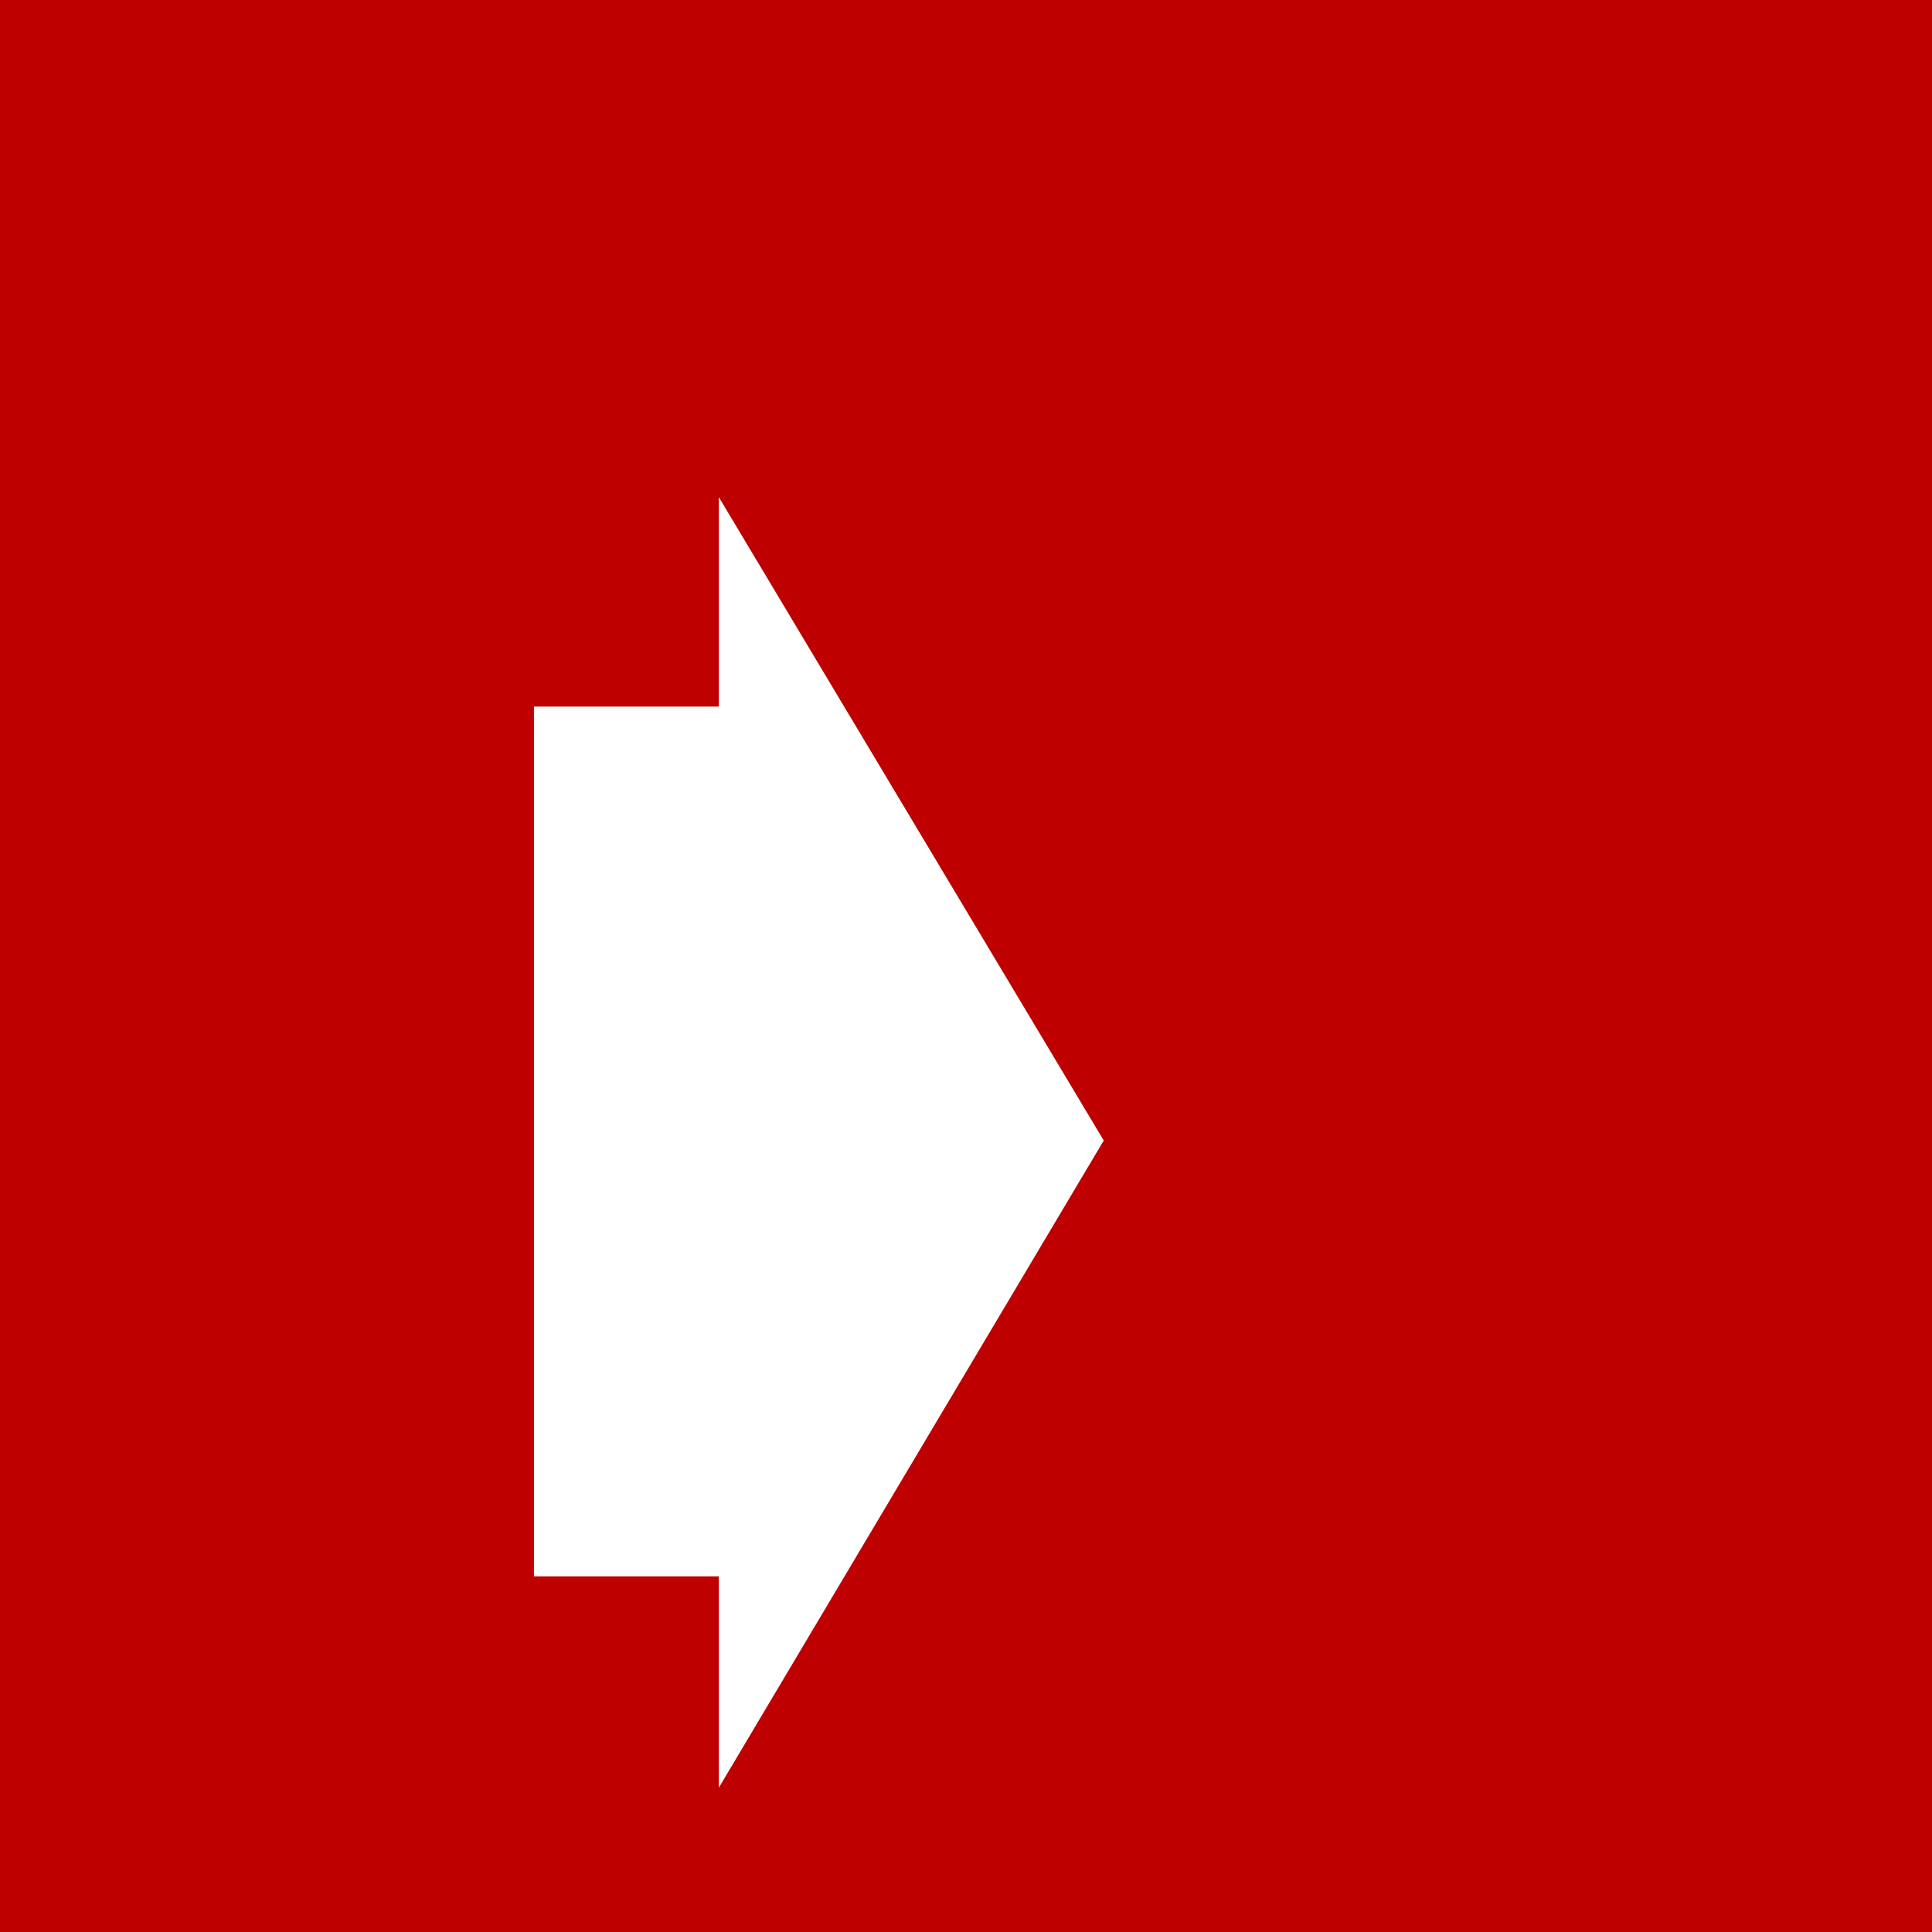
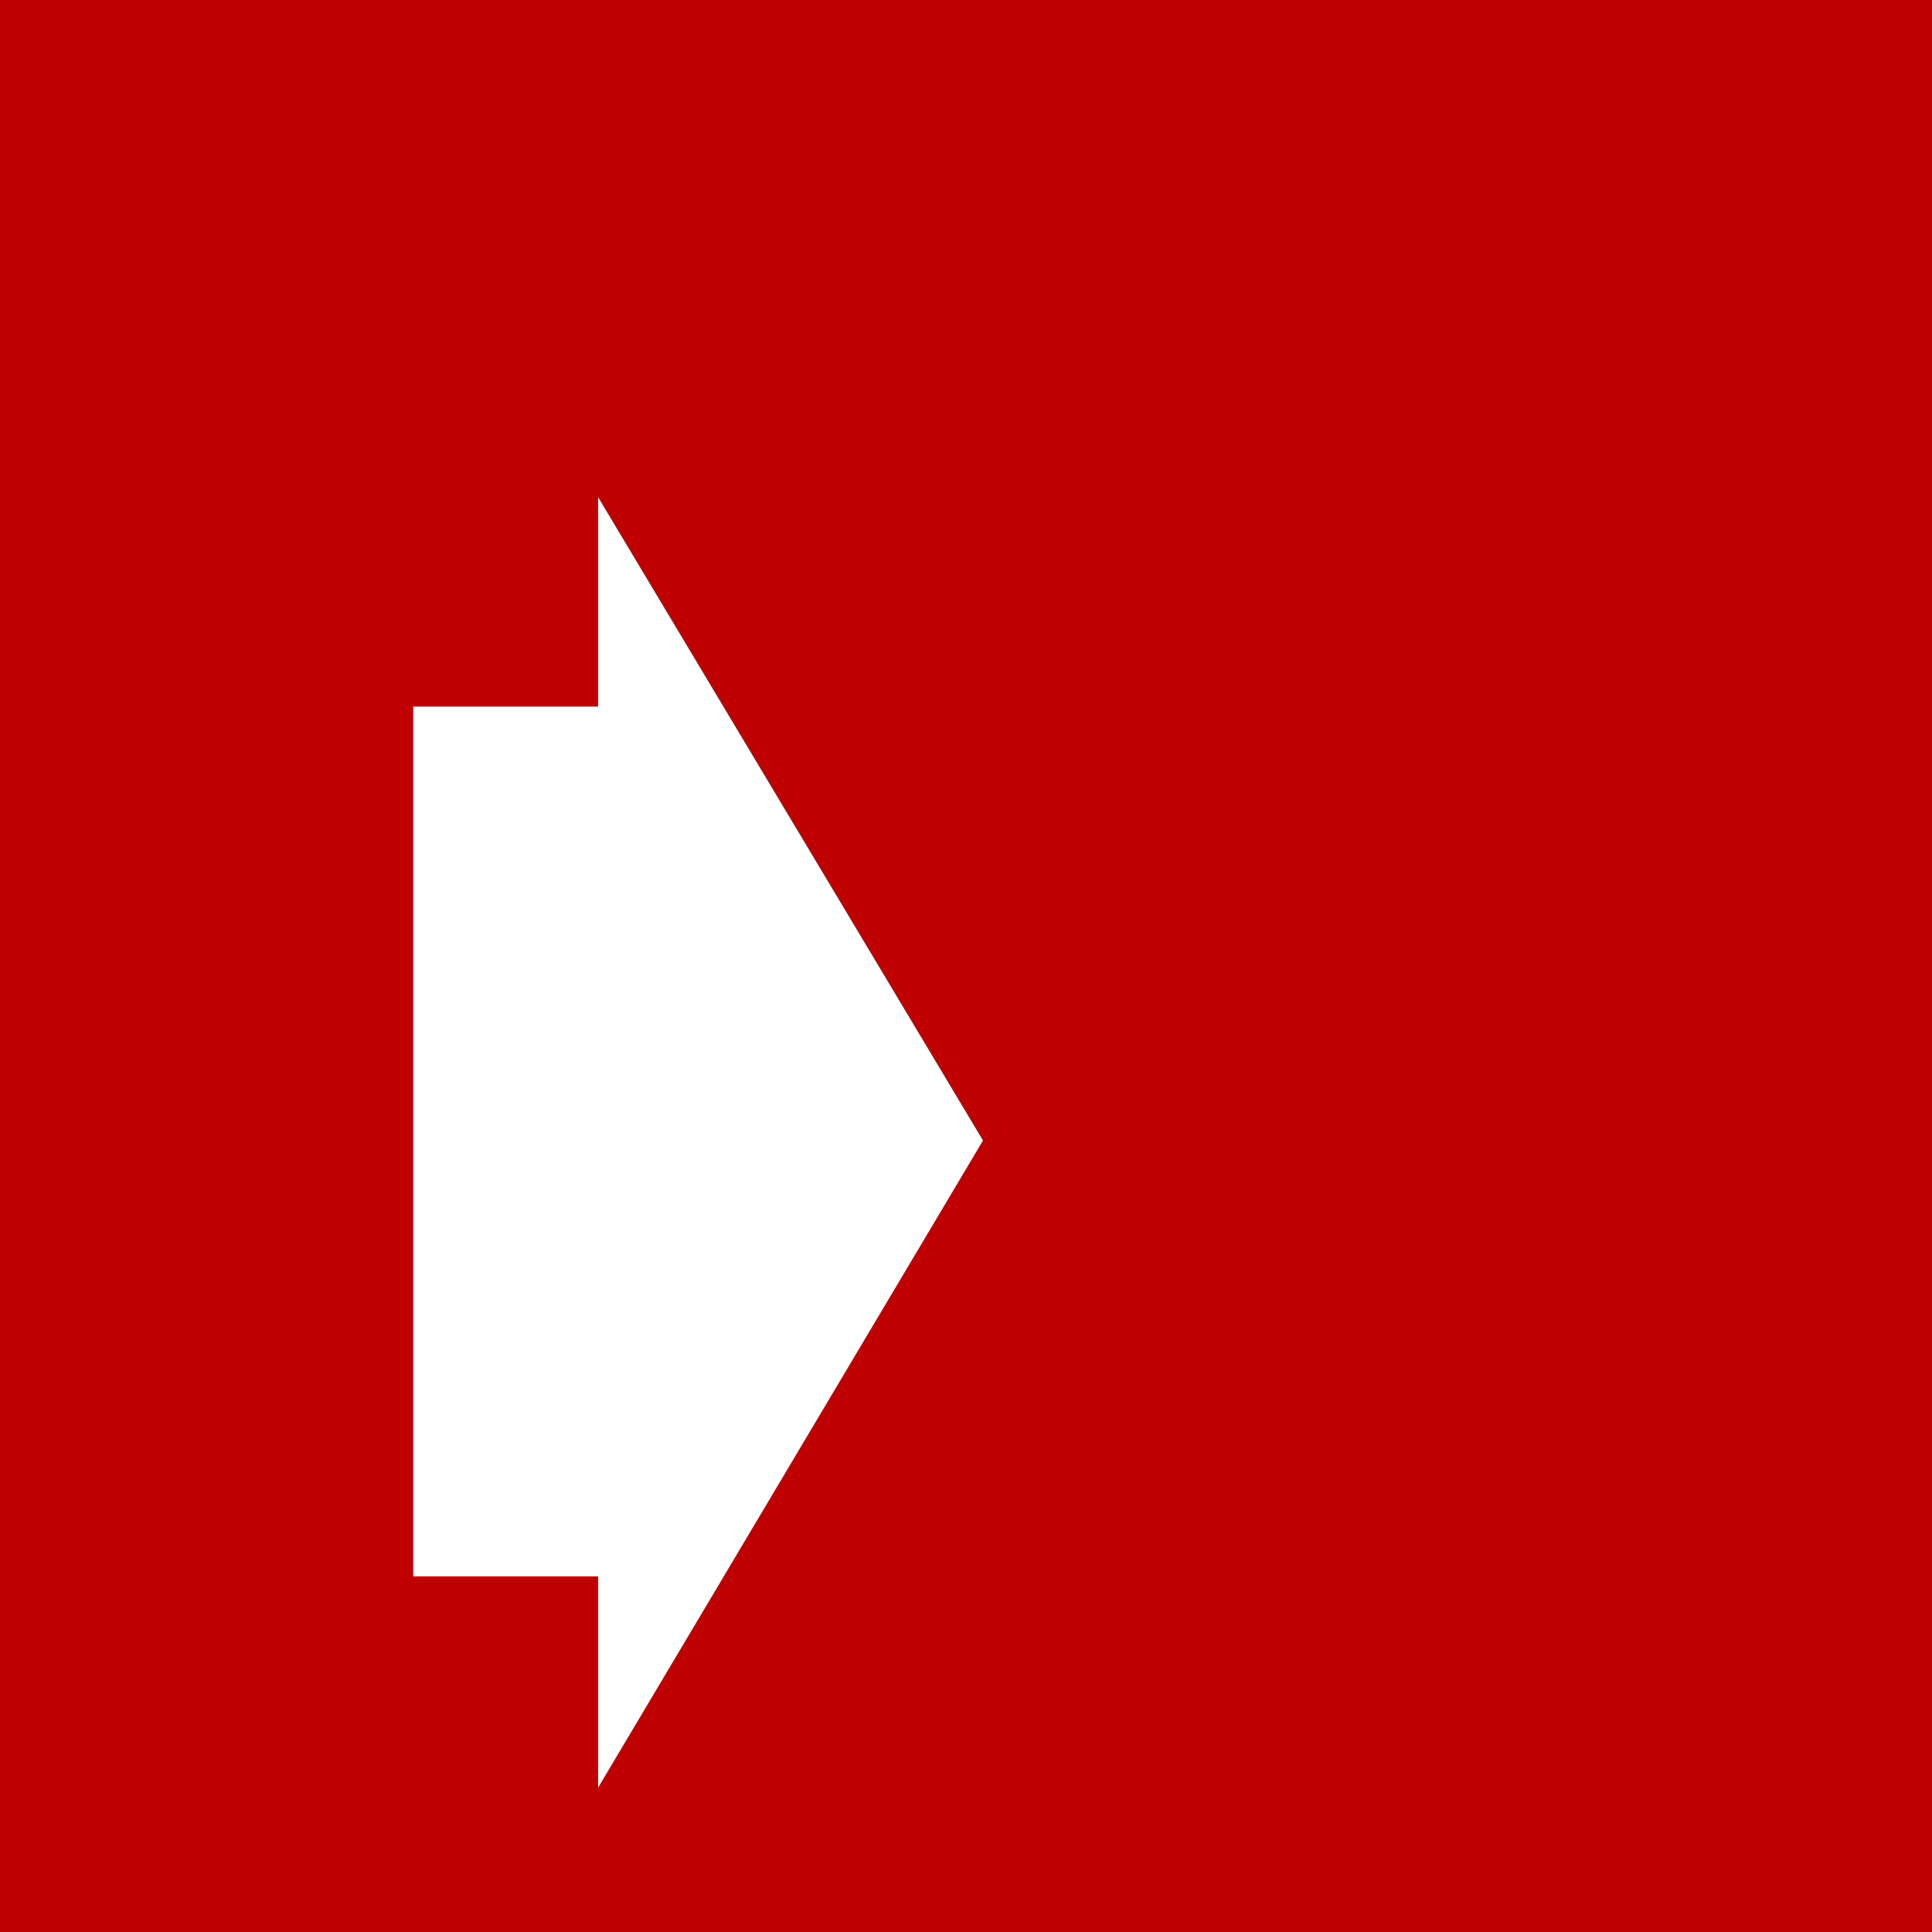
<svg xmlns="http://www.w3.org/2000/svg" lang="en-GB" viewBox="0 0 16 16">
  <defs>
    <style>rect{width:16px;height:16px;fill:rgb(191,0,0);}text{fill:rgb(255,255,255);}</style>
  </defs>
  <rect x="0" y="0" />
-   <text x="4" y="13.6">➧</text>
+   <text x="3" y="13.6">➧</text>
</svg>
